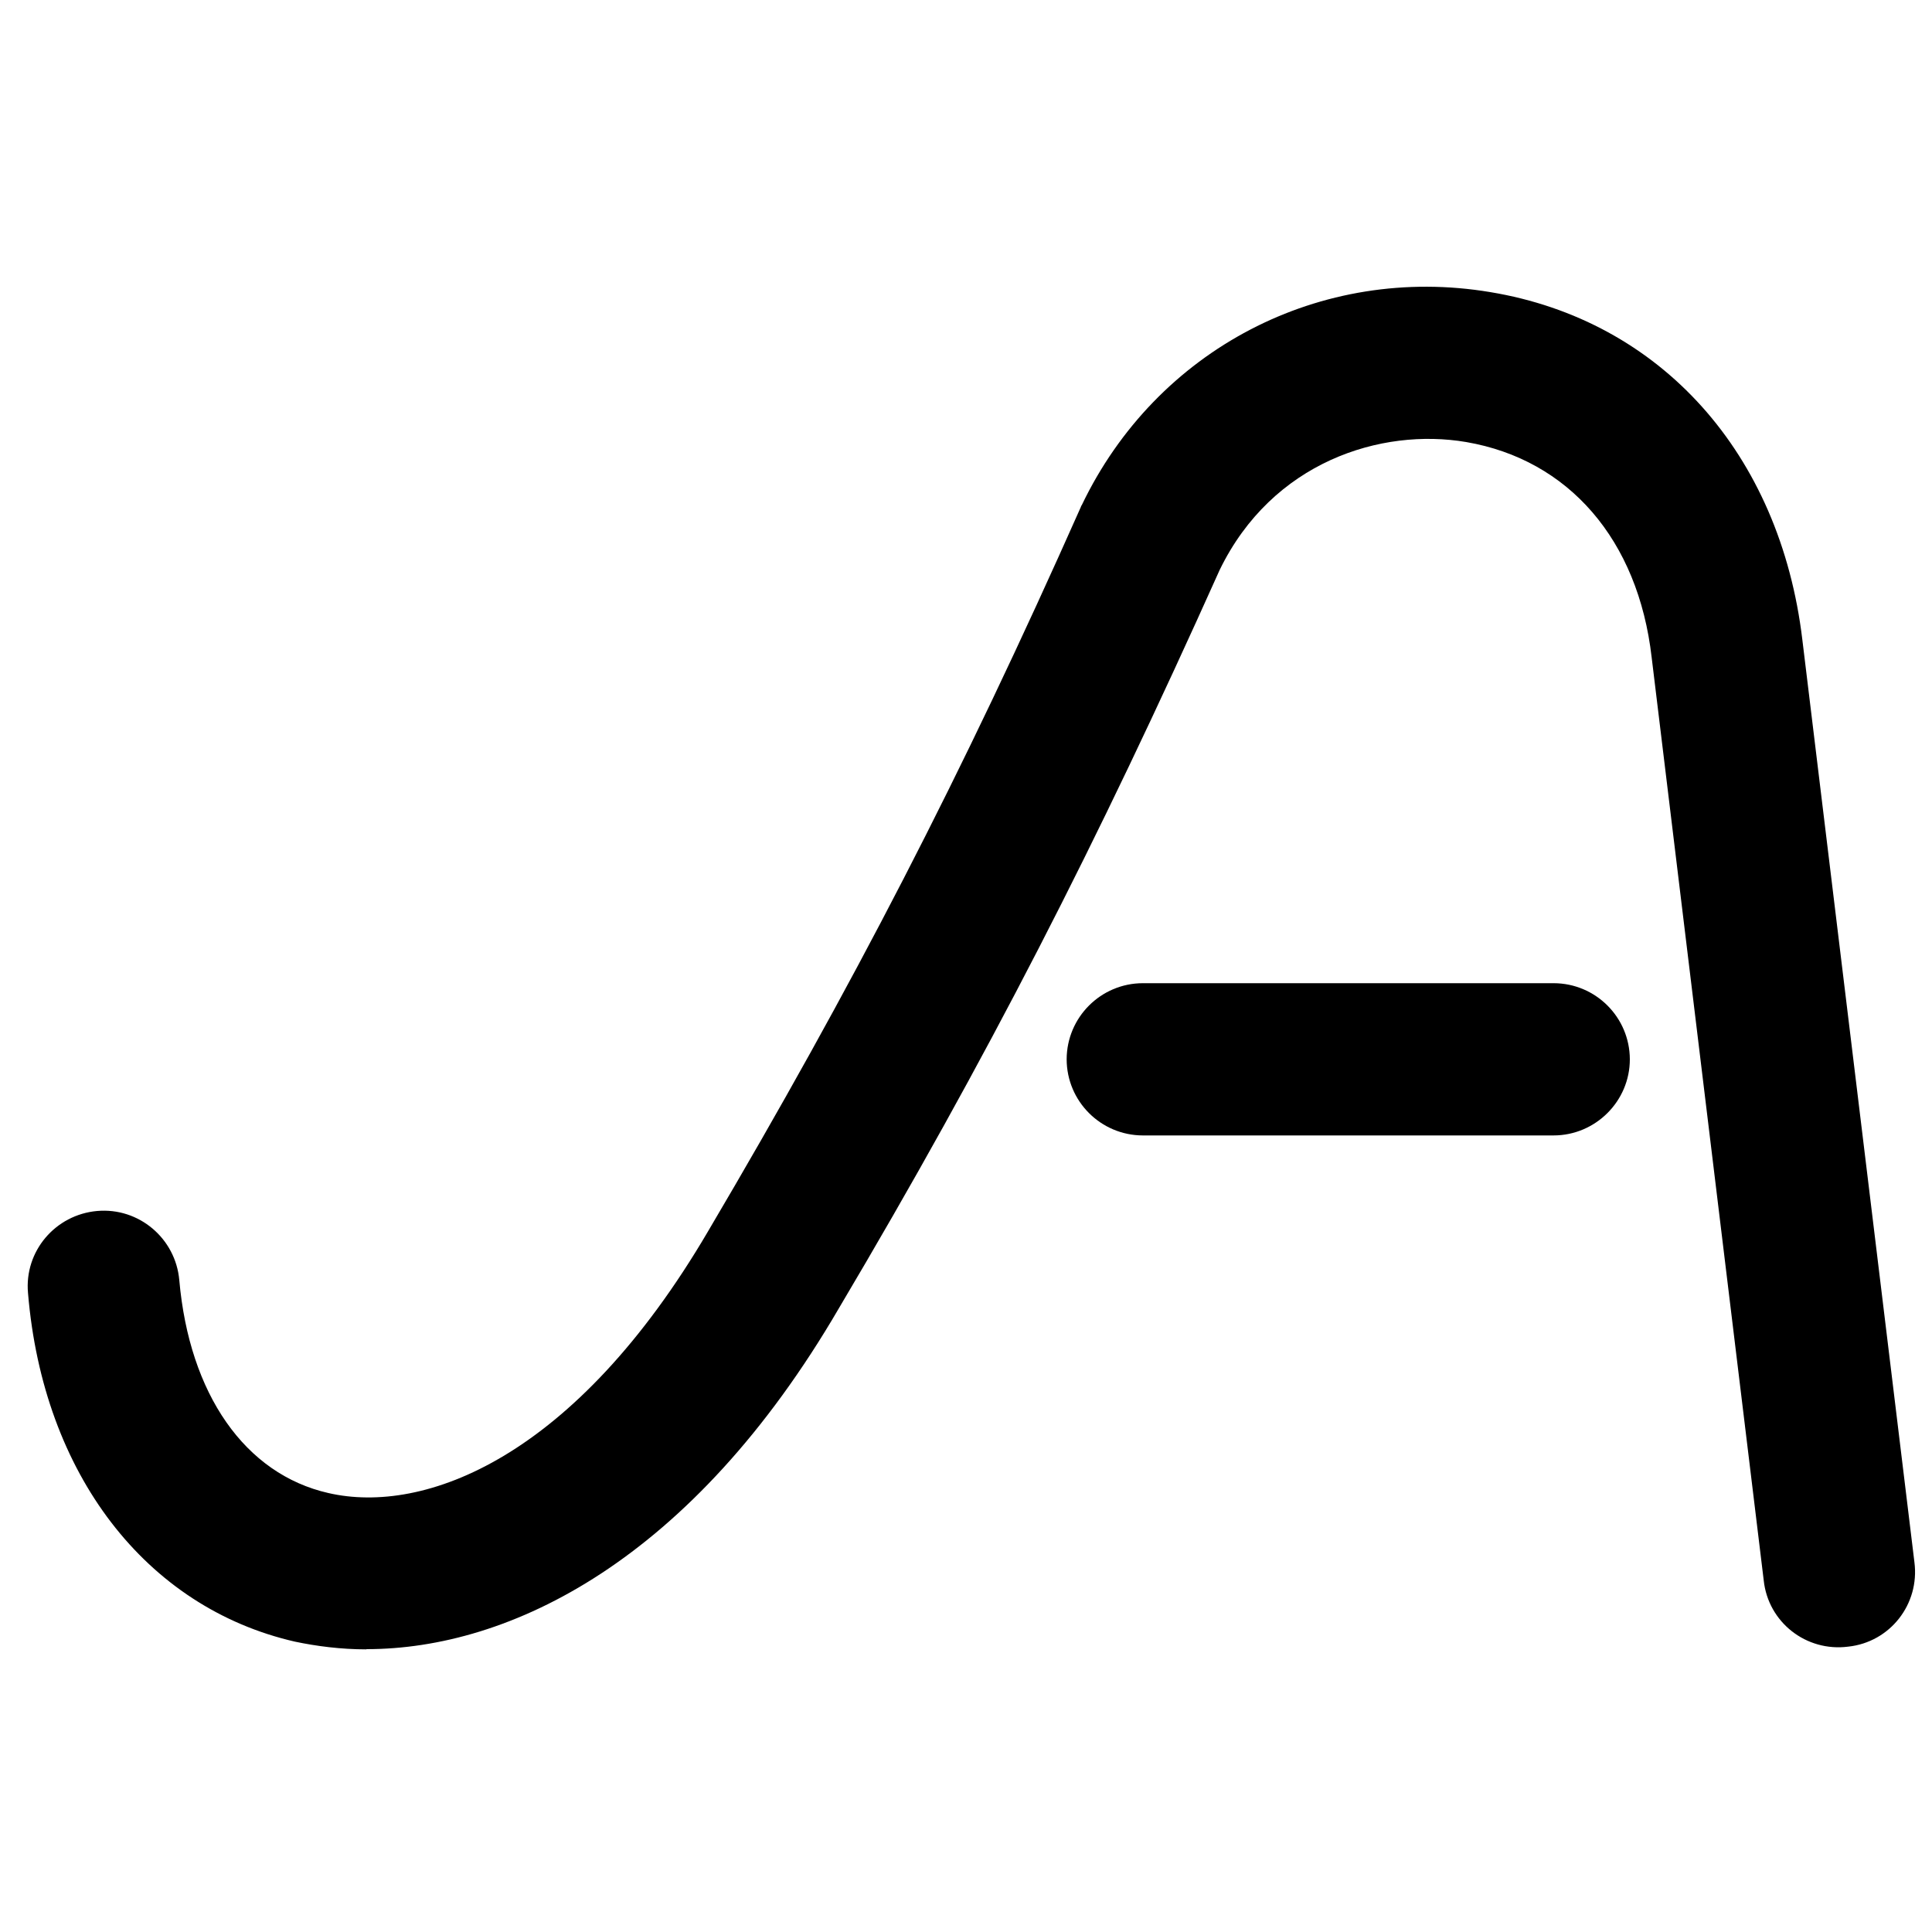
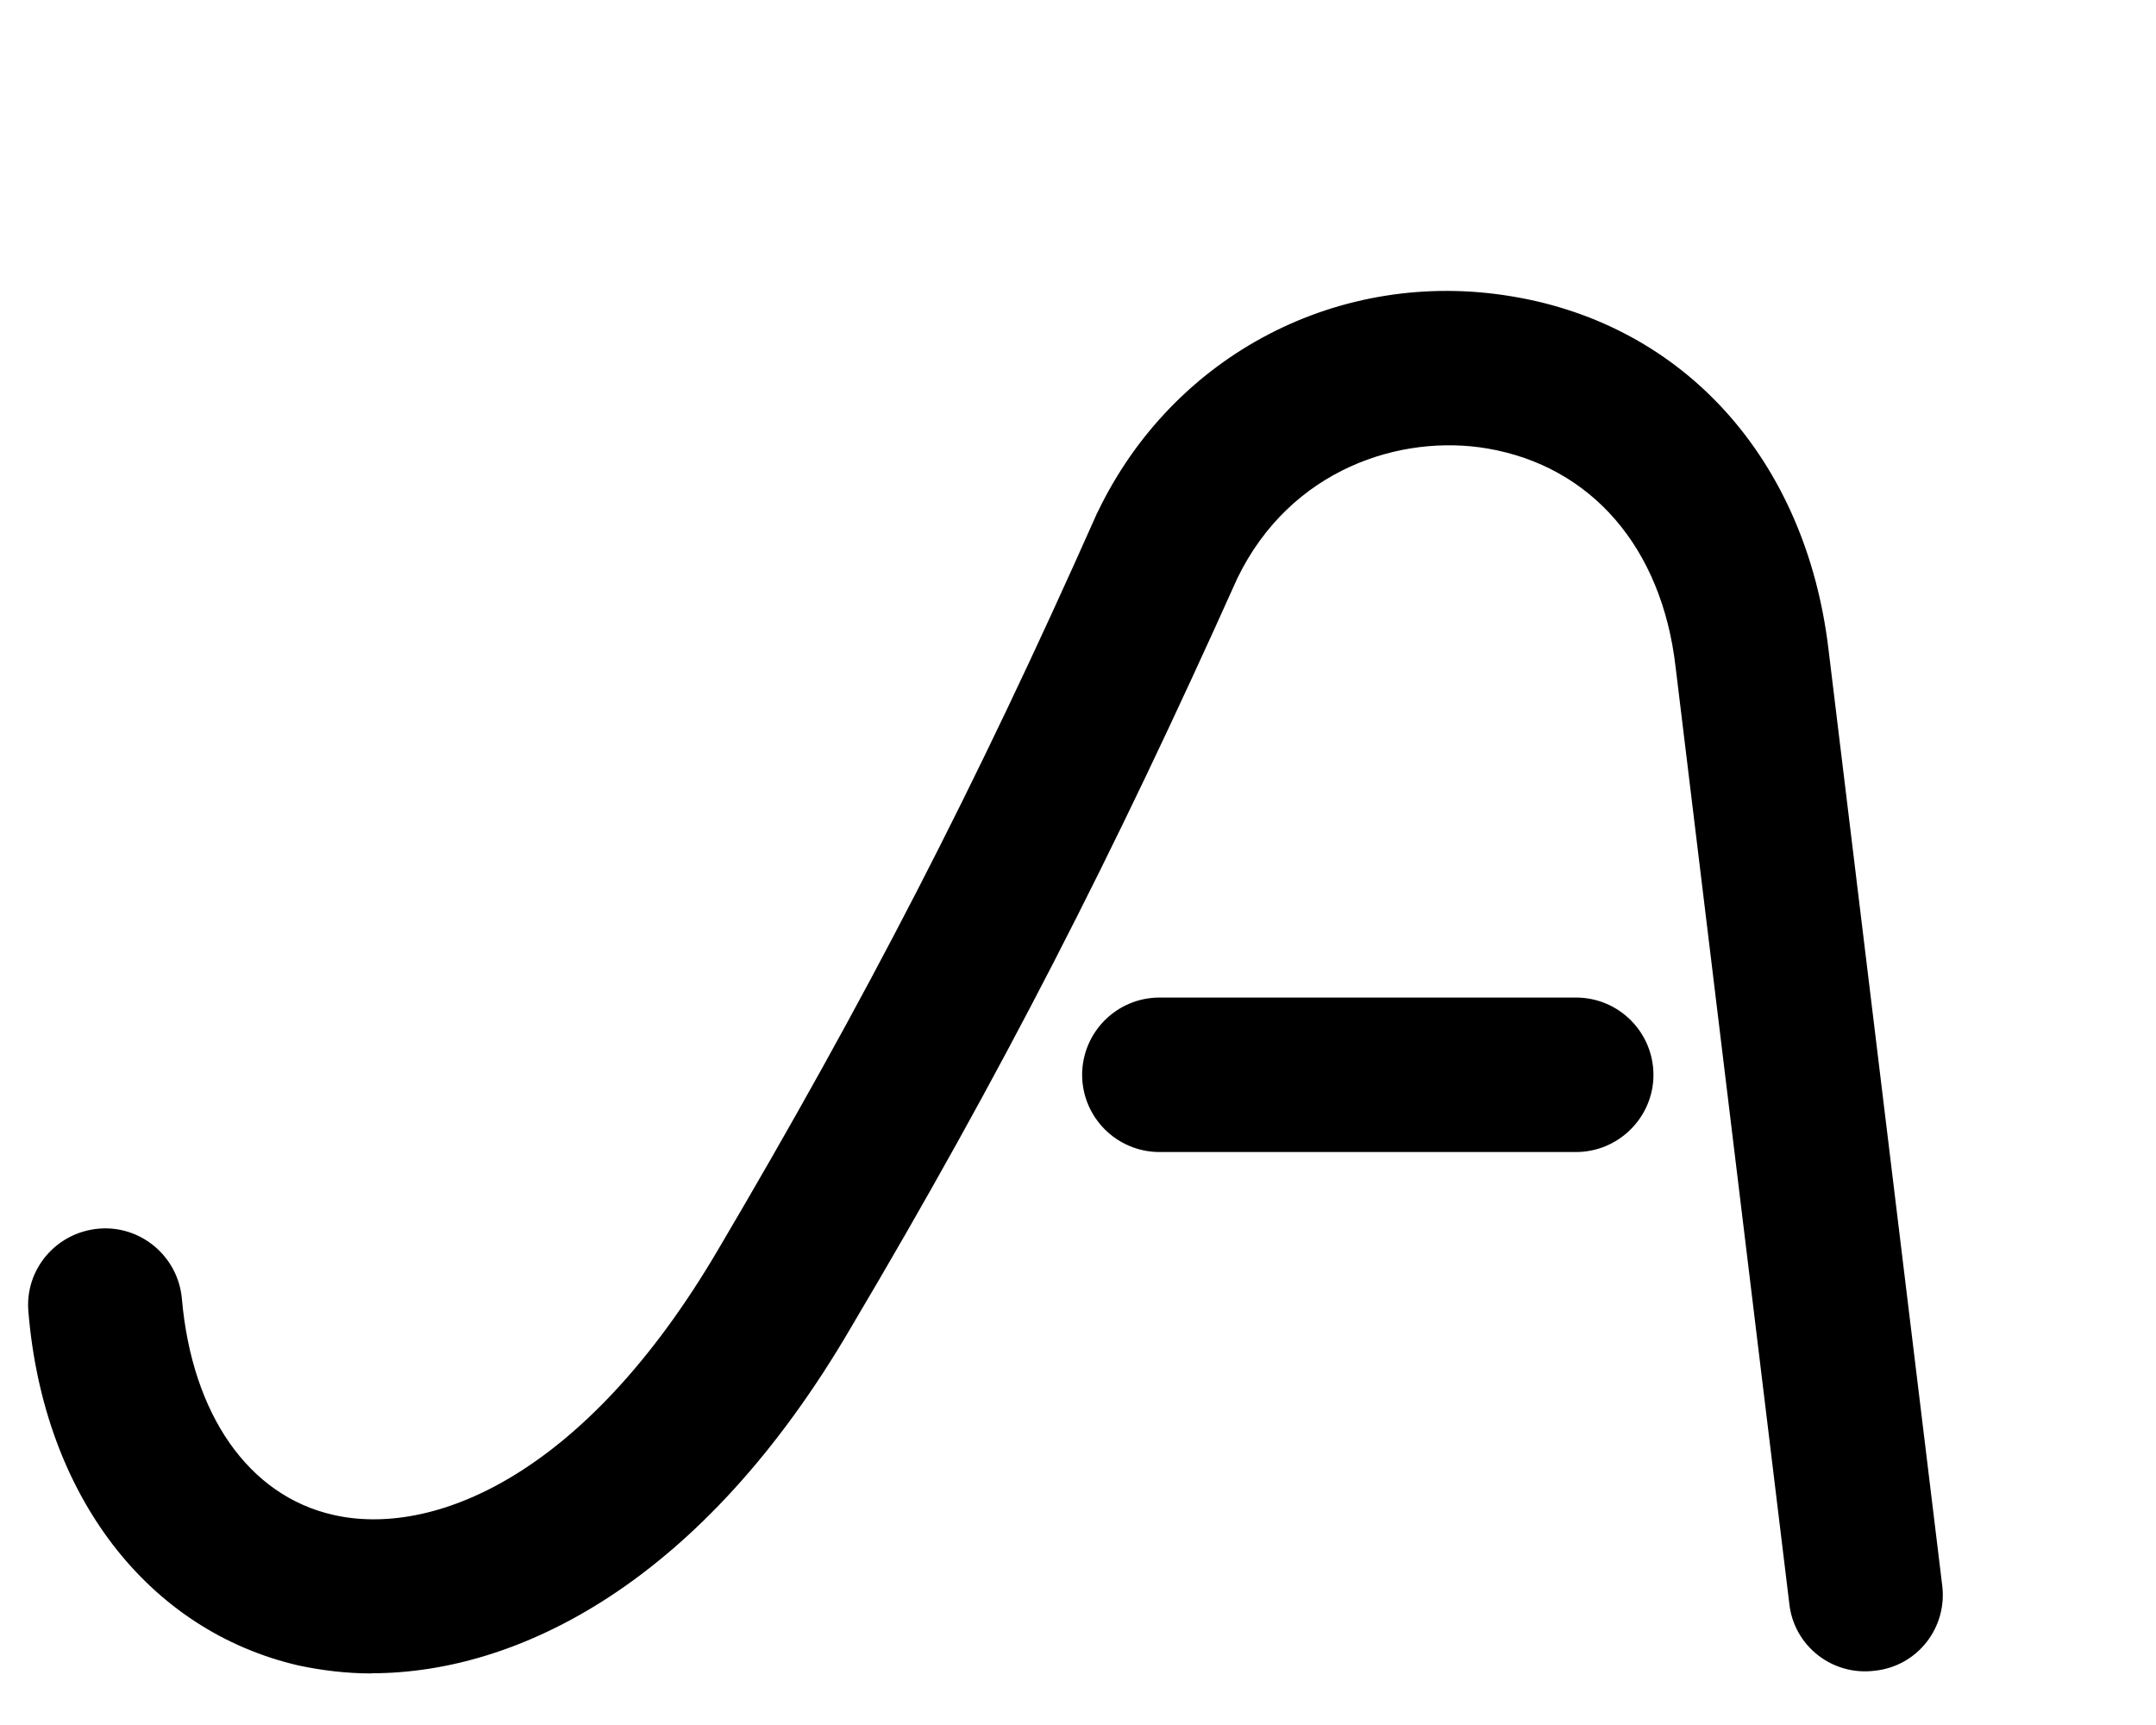
- <svg xmlns="http://www.w3.org/2000/svg" viewBox="0 0 100 100">
+ <svg xmlns="http://www.w3.org/2000/svg" width="110pt" height="88pt" viewBox="0 0 110 88">
  <path d="m80.4 58.77h-21.25a3.95 3.95 0 0 1 -3.94-3.94 3.95 3.95 0 0 1 3.94-3.94h21.27a3.95 3.95 0 0 1 3.94 3.94c0 2.17-1.78 3.94-3.95 3.94zm-61.44 26.6c-1.3 0-2.56-.16-3.7-.4-7.71-1.77-13.03-8.67-13.81-18.04-.2-2.17 1.42-4.06 3.58-4.25s4.06 1.42 4.25 3.58c.52 5.9 3.4 10.04 7.72 11.02 4.96 1.14 12.76-1.8 19.65-13.55 7.48-12.68 13.08-23.5 19.3-37.5 0-.04.04-.08.04-.08 3.86-8.07 12.37-12.5 21.15-11.03 8.82 1.46 15 8.35 16.15 18l5.8 47.74c.28 2.17-1.26 4.14-3.43 4.37-2.17.28-4.14-1.26-4.37-3.43l-5.8-47.77c-.7-6.1-4.3-10.24-9.6-11.15-4.4-.75-10.04 1.02-12.76 6.62-6.38 14.22-12.05 25.3-19.7 38.2-7.63 13.1-17.05 17.66-24.46 17.66z" />
</svg>
